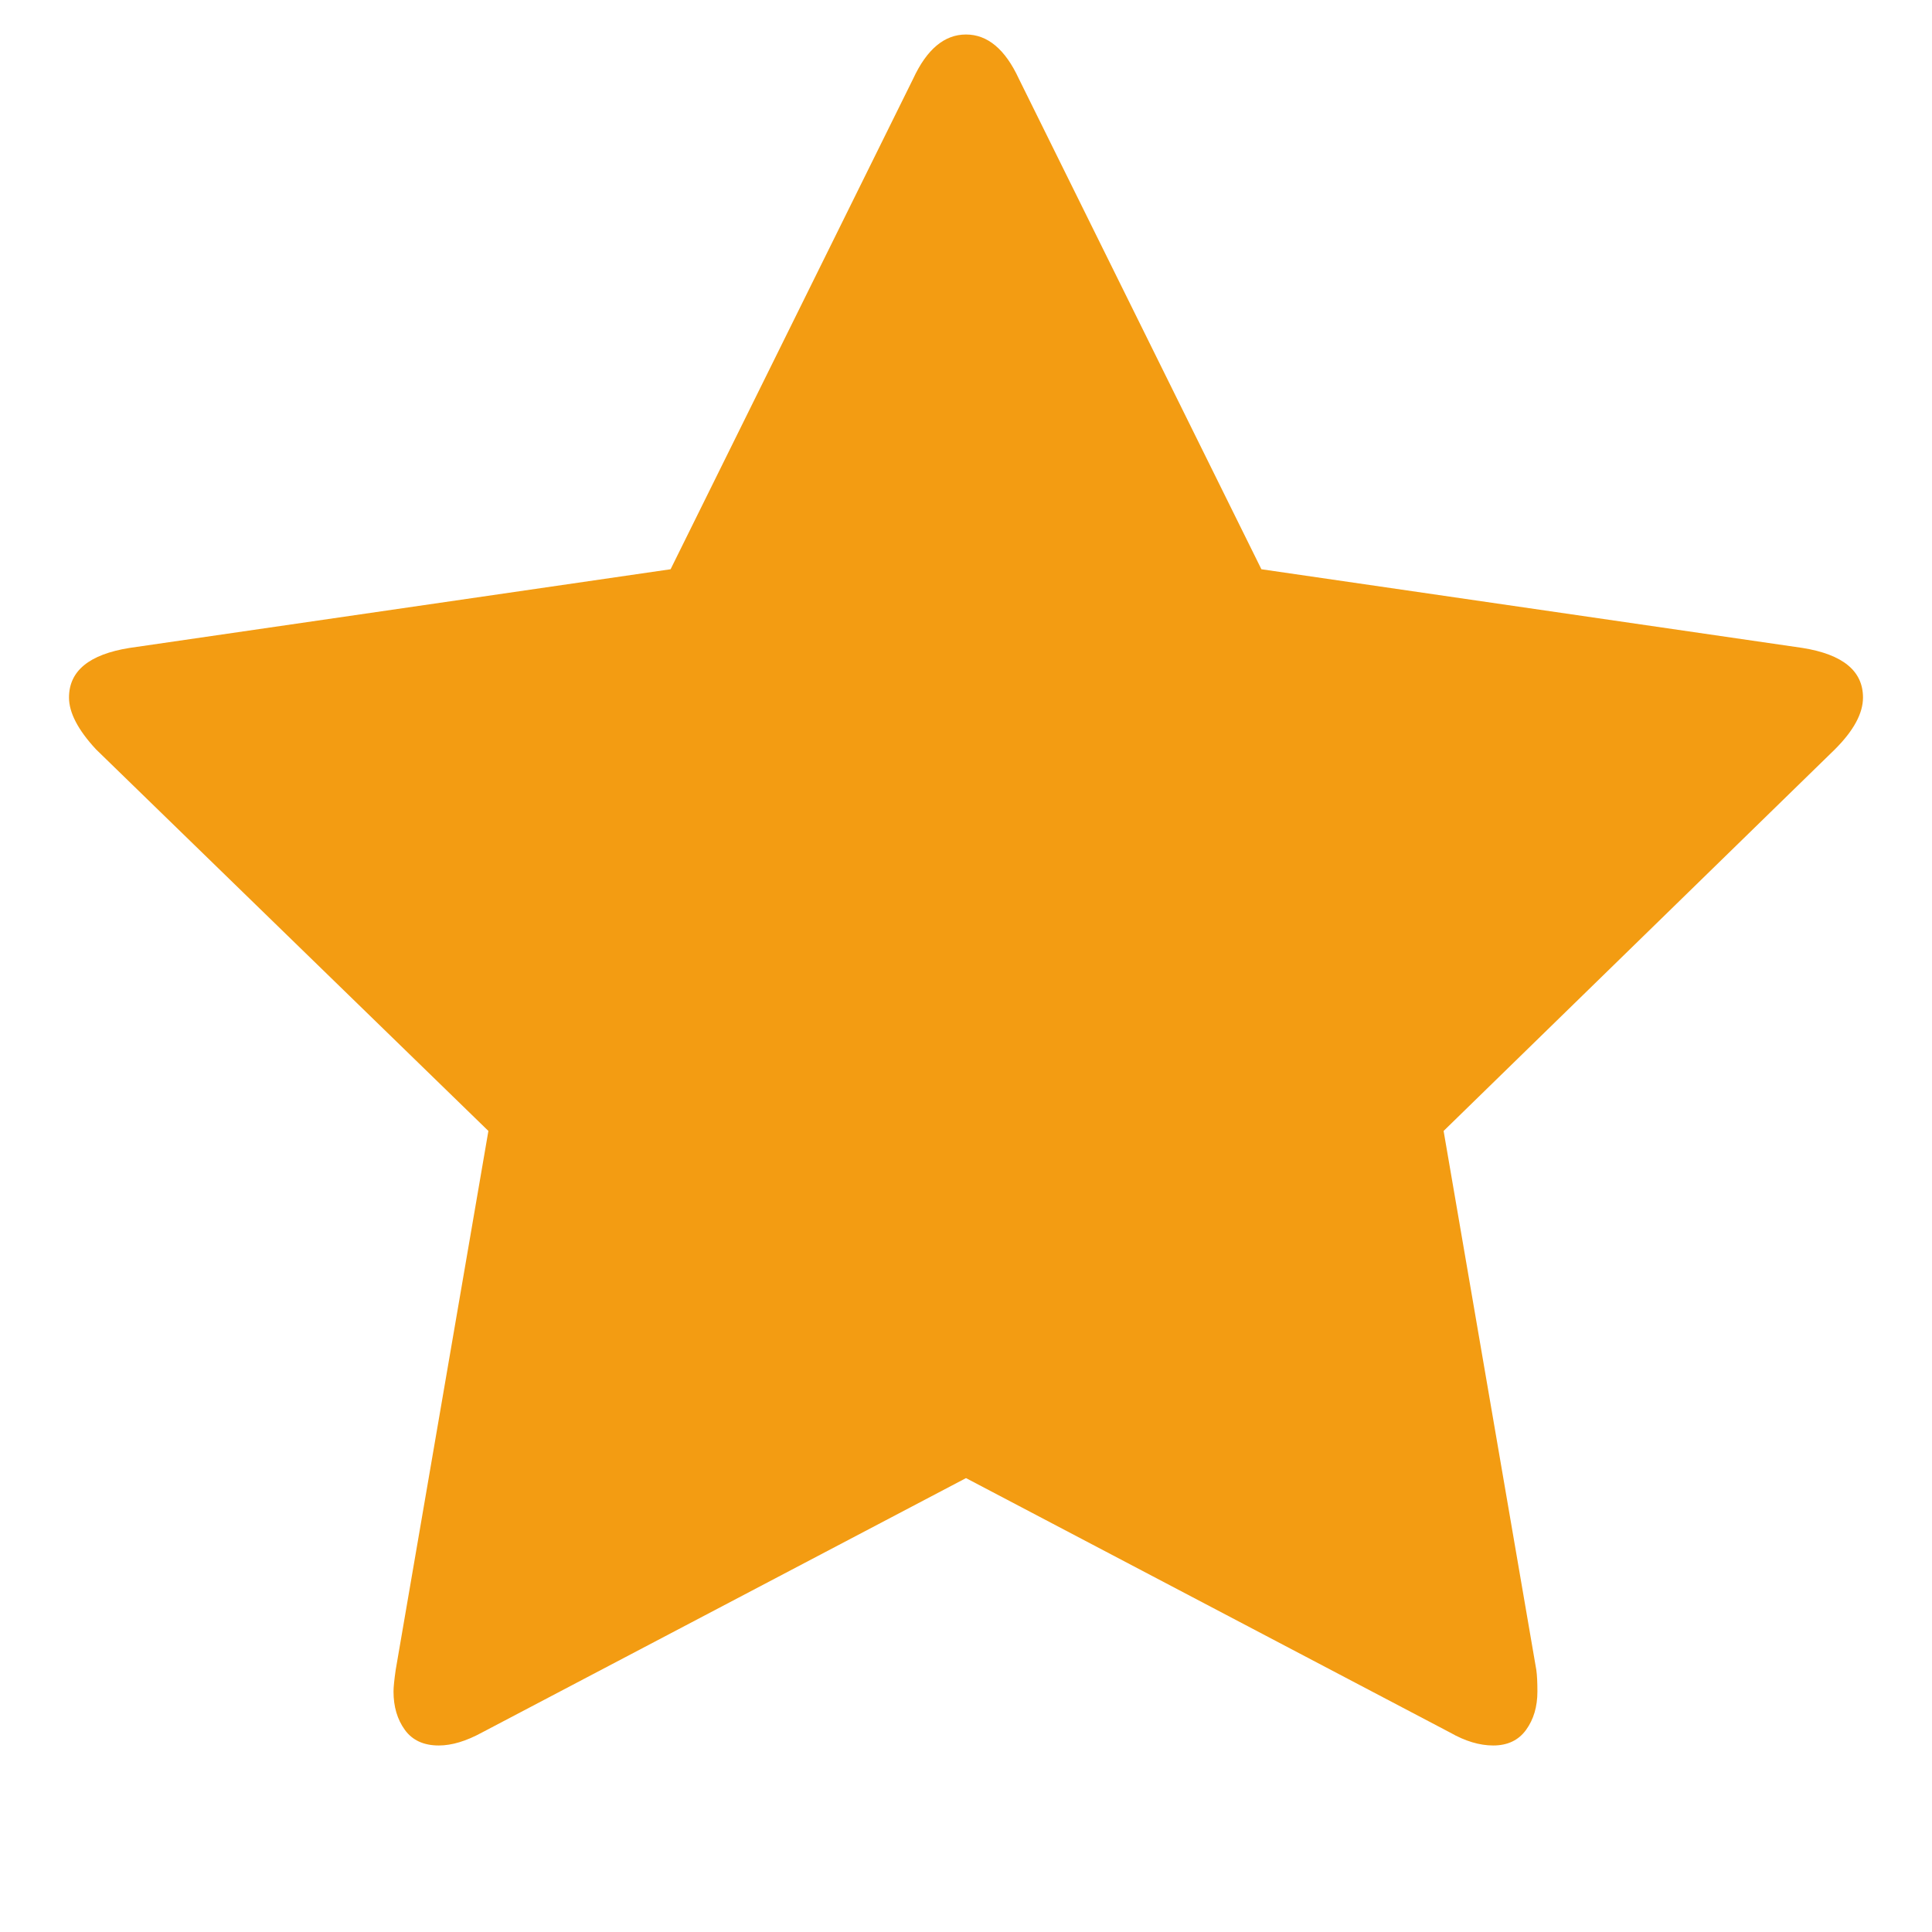
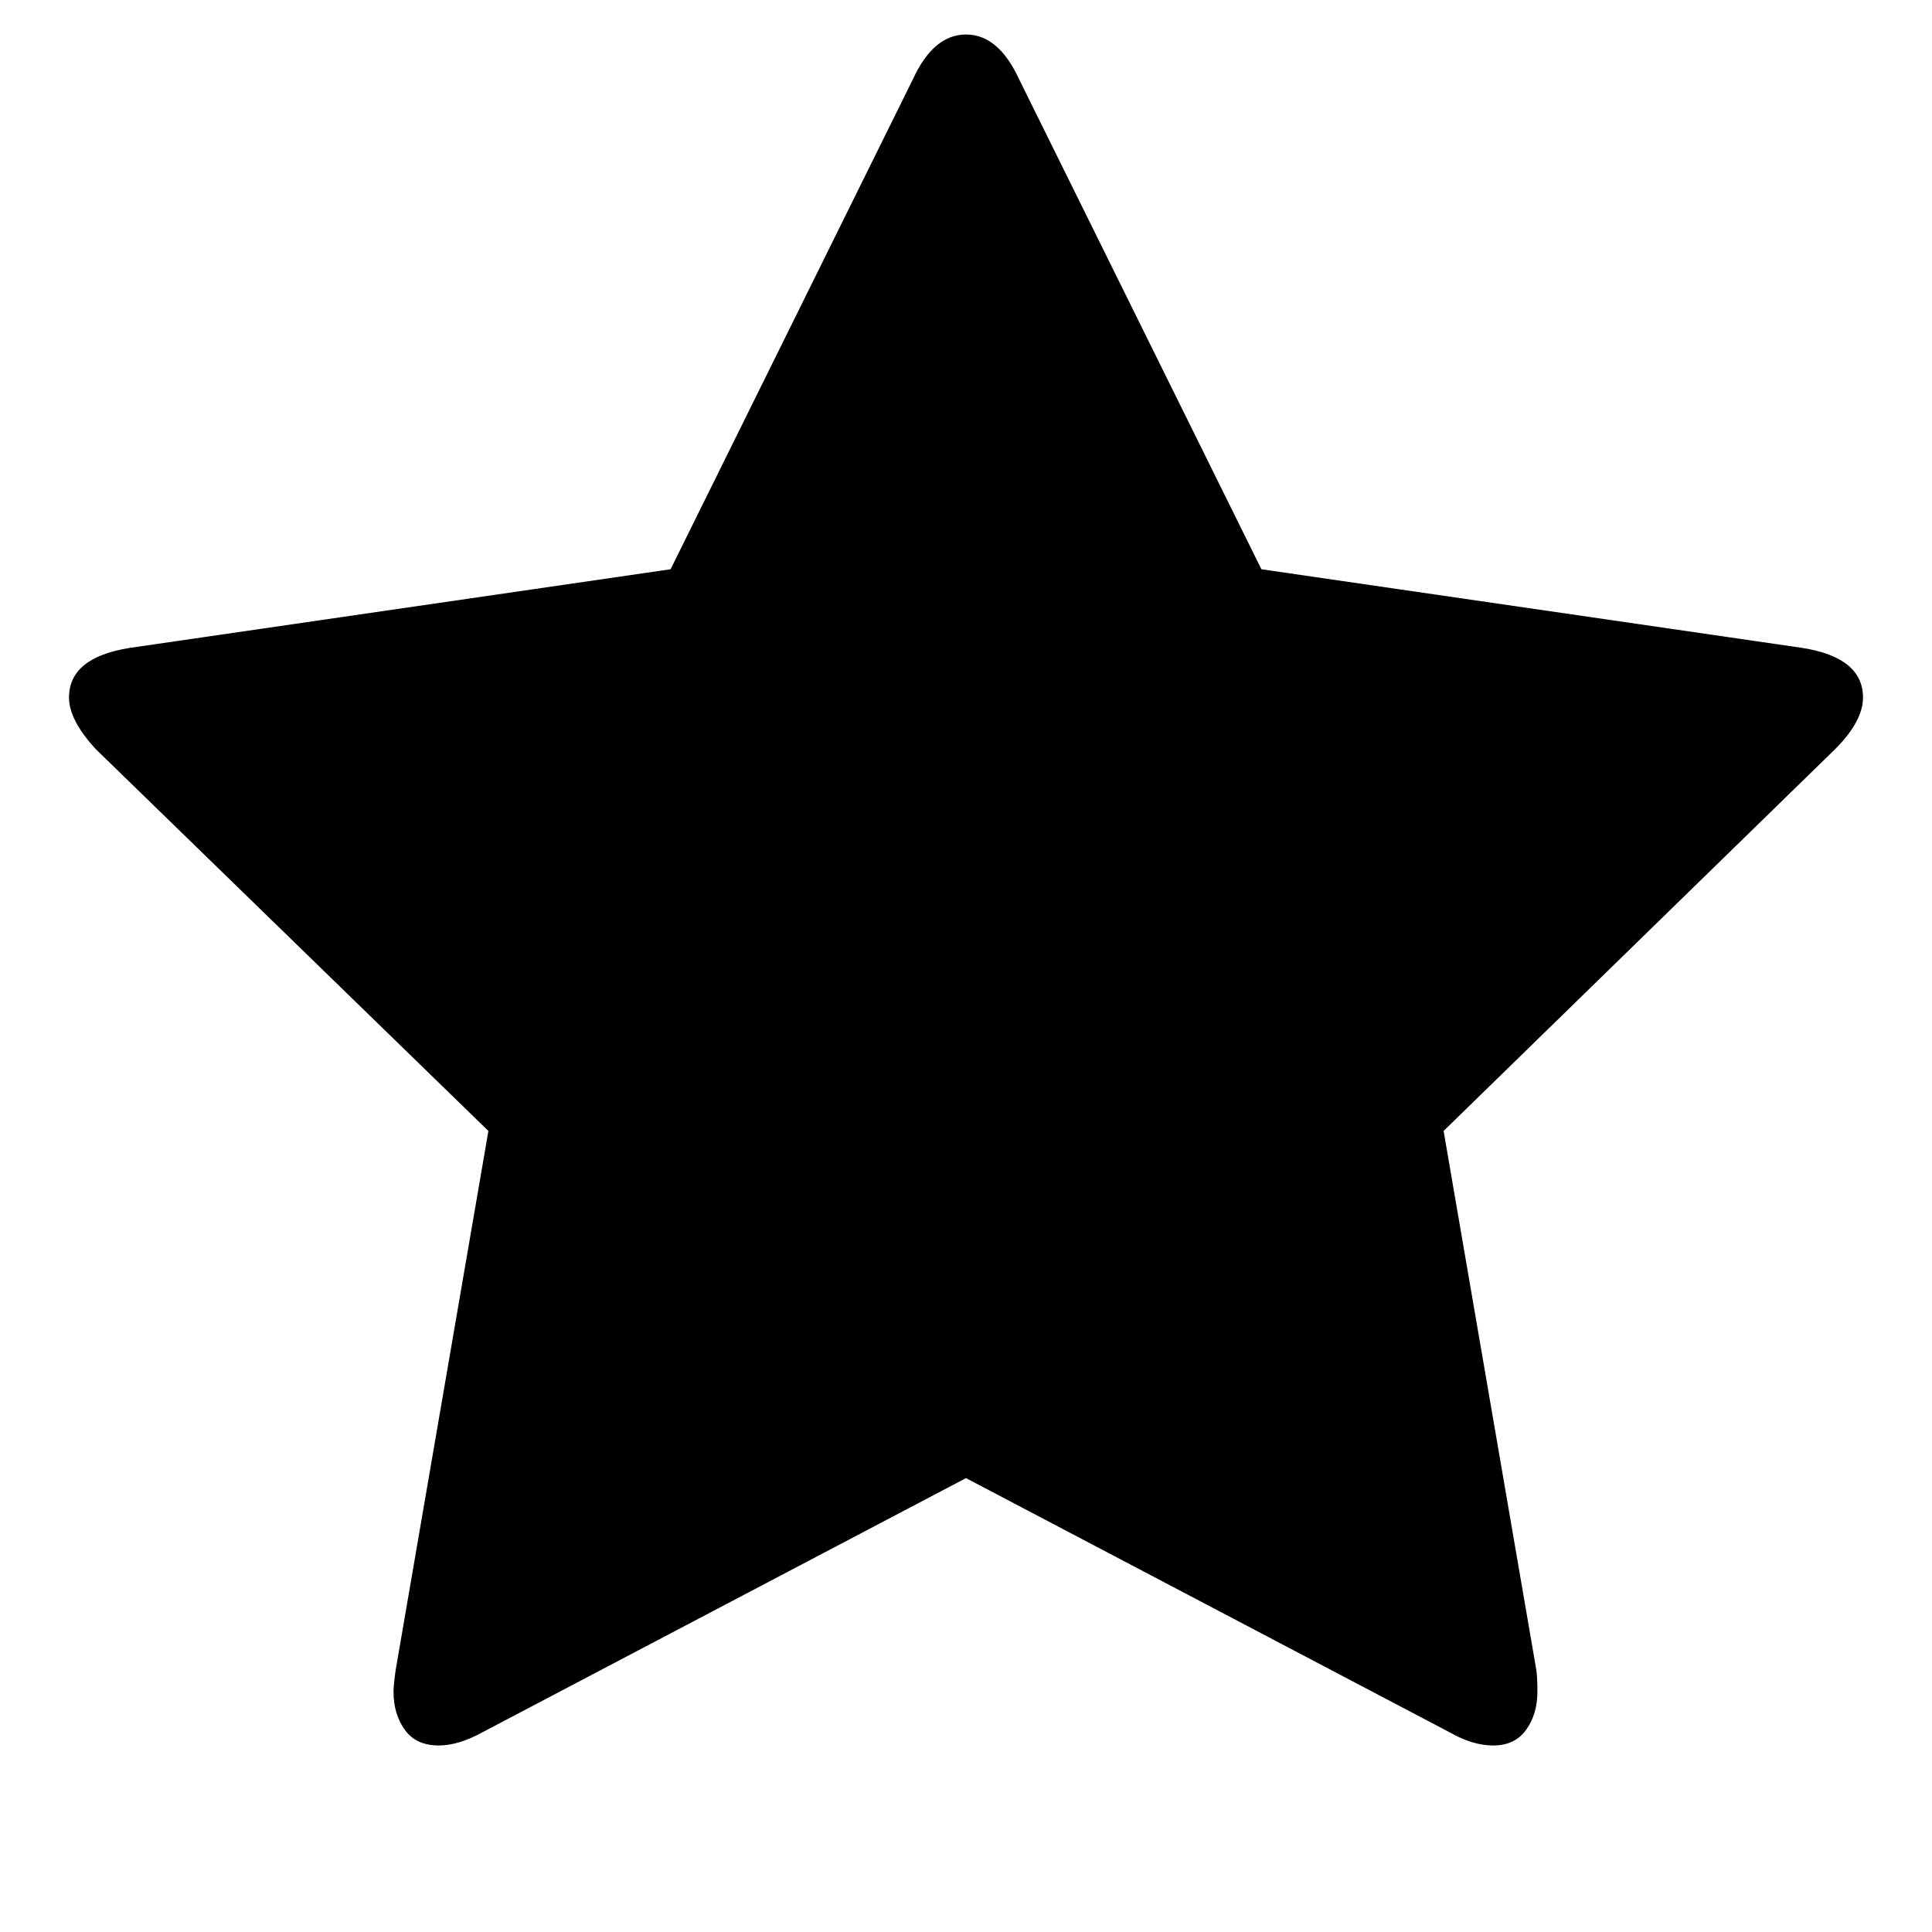
<svg xmlns="http://www.w3.org/2000/svg" width="1792" height="1792" viewBox="0 0 1792 1792">
-   <path d="M1728 647q0 22-26 48l-363 354 86 500q1 7 1 20 0 21-10.5 35.5t-30.5 14.5q-19 0-40-12l-449-236-449 236q-22 12-40 12-21 0-31.5-14.5t-10.5-35.5q0-6 2-20l86-500-364-354q-25-27-25-48 0-37 56-46l502-73 225-455q19-41 49-41t49 41l225 455 502 73q56 9 56 46z" fill="#f39c12" />
+   <path d="M1728 647q0 22-26 48l-363 354 86 500q1 7 1 20 0 21-10.5 35.5t-30.5 14.5q-19 0-40-12l-449-236-449 236q-22 12-40 12-21 0-31.5-14.5t-10.5-35.5q0-6 2-20l86-500-364-354q-25-27-25-48 0-37 56-46l502-73 225-455q19-41 49-41t49 41l225 455 502 73q56 9 56 46z" />
</svg>
